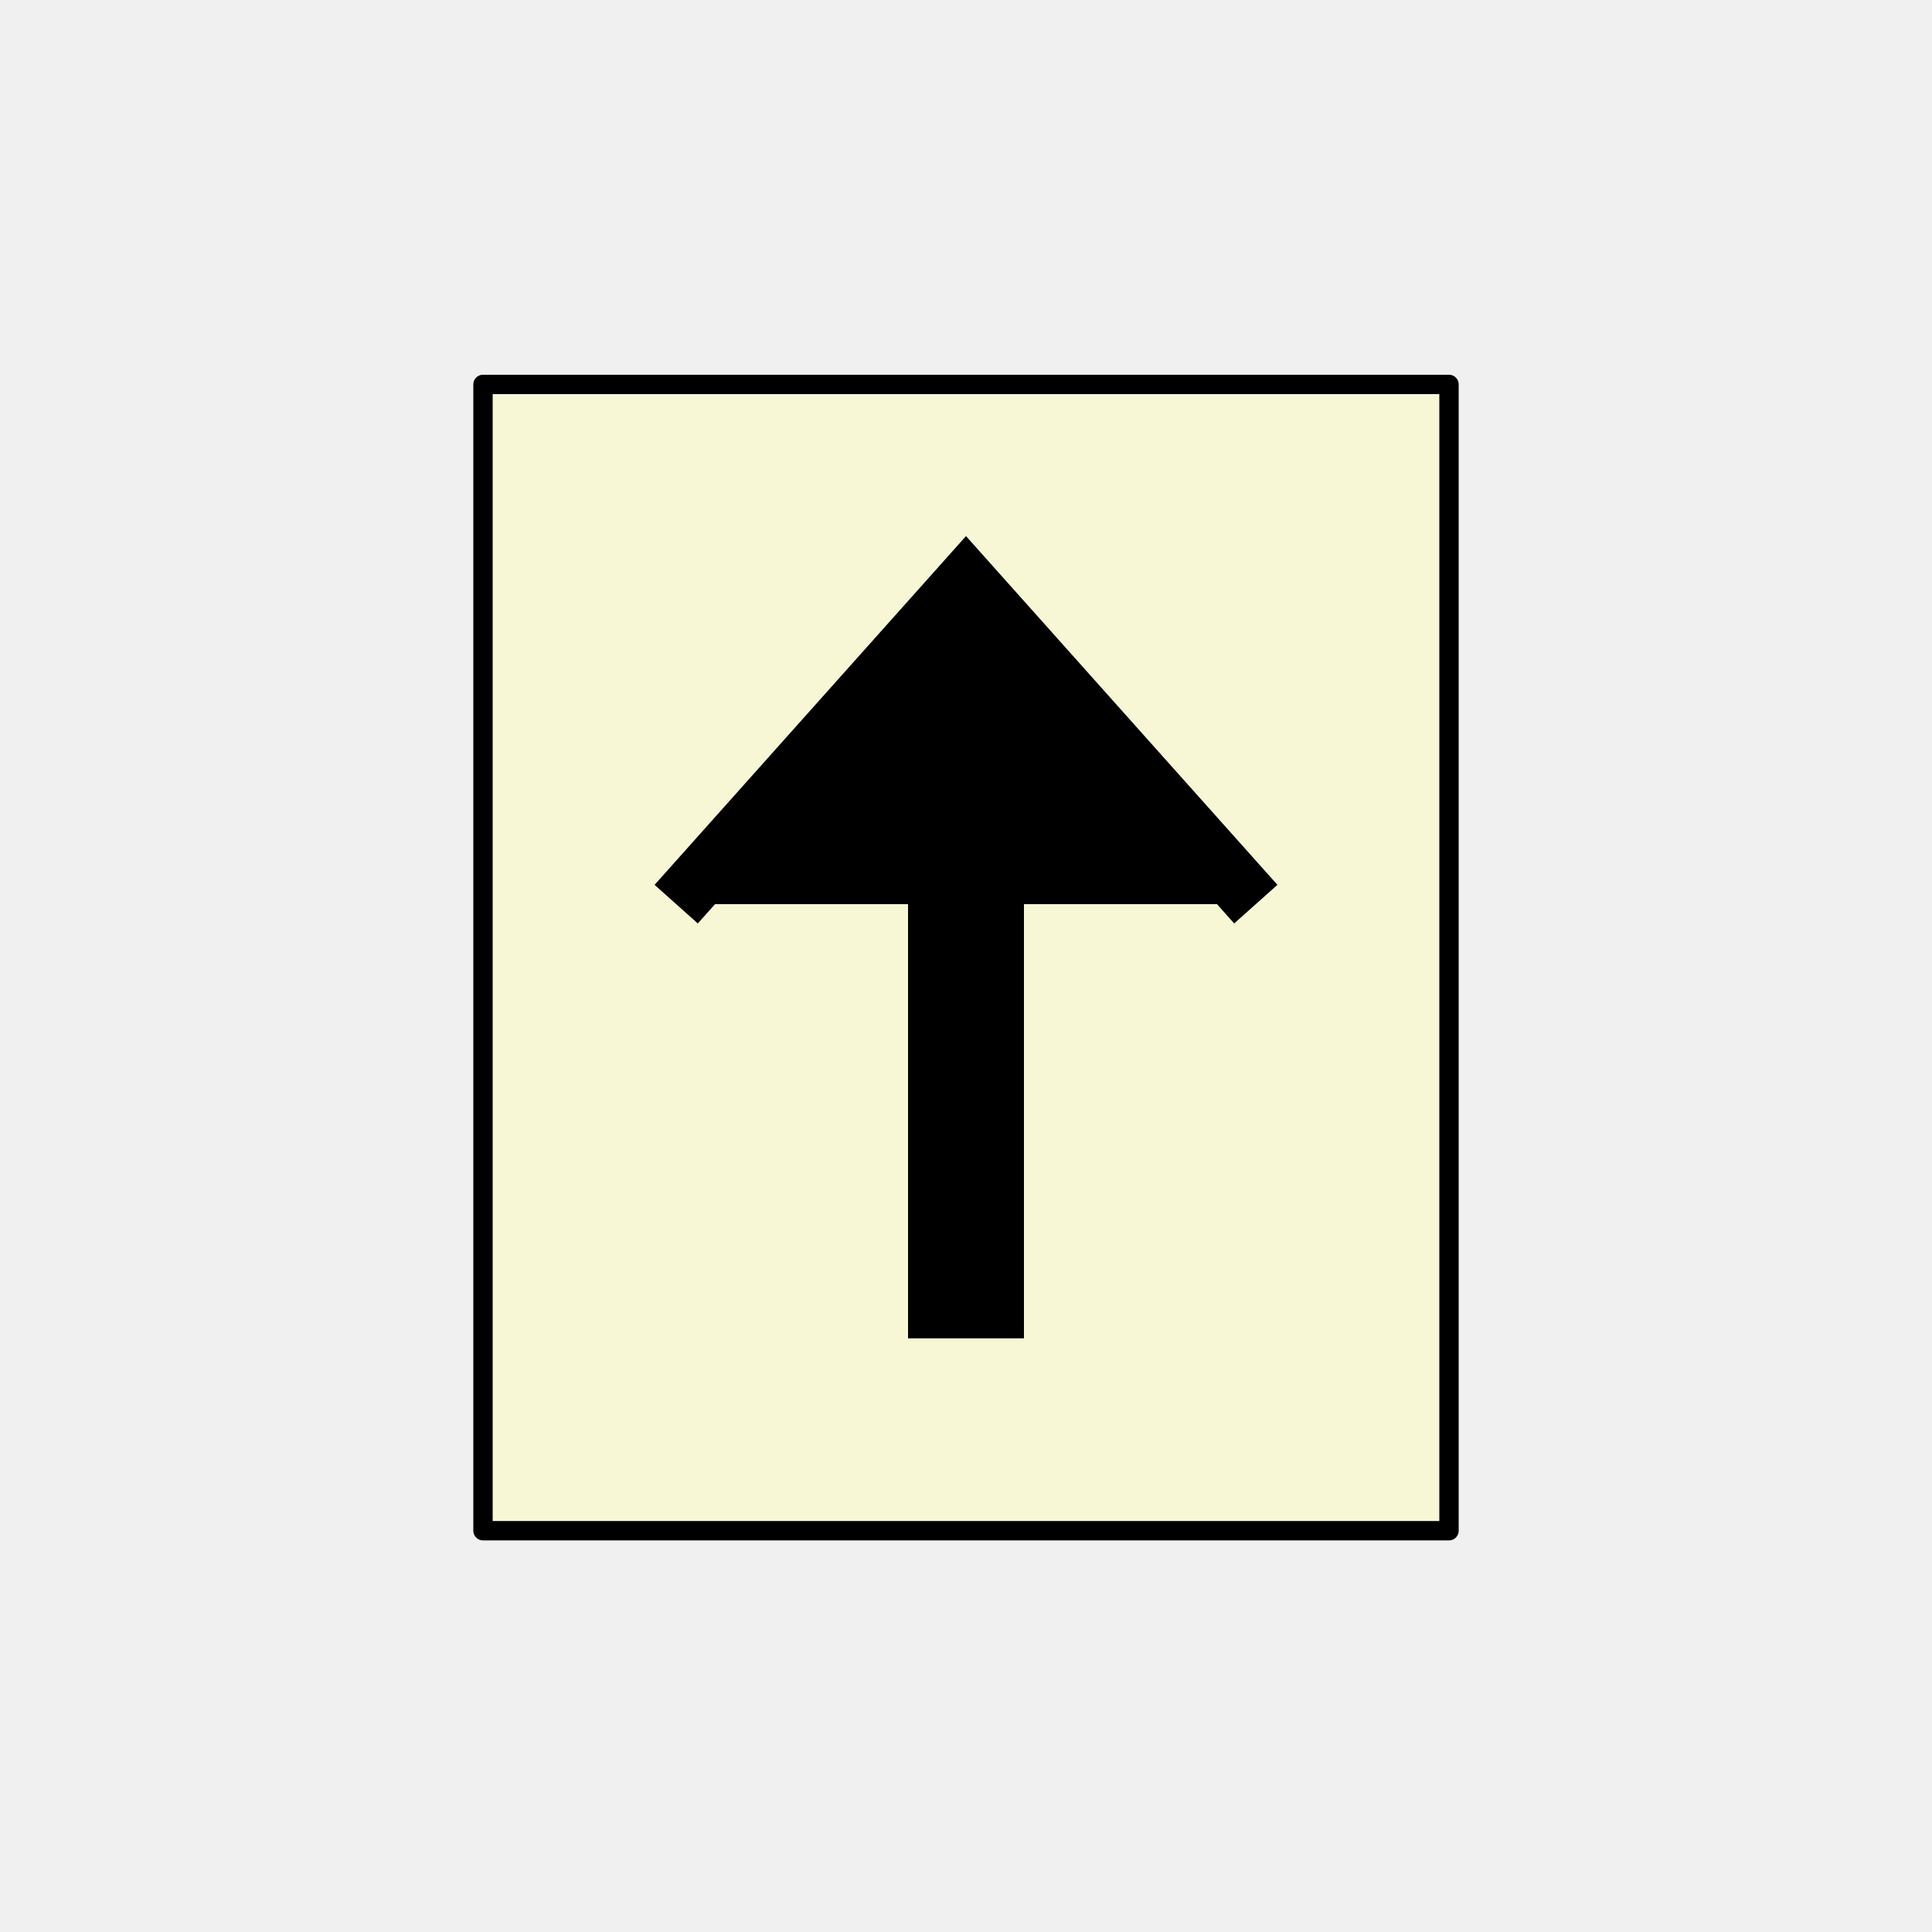
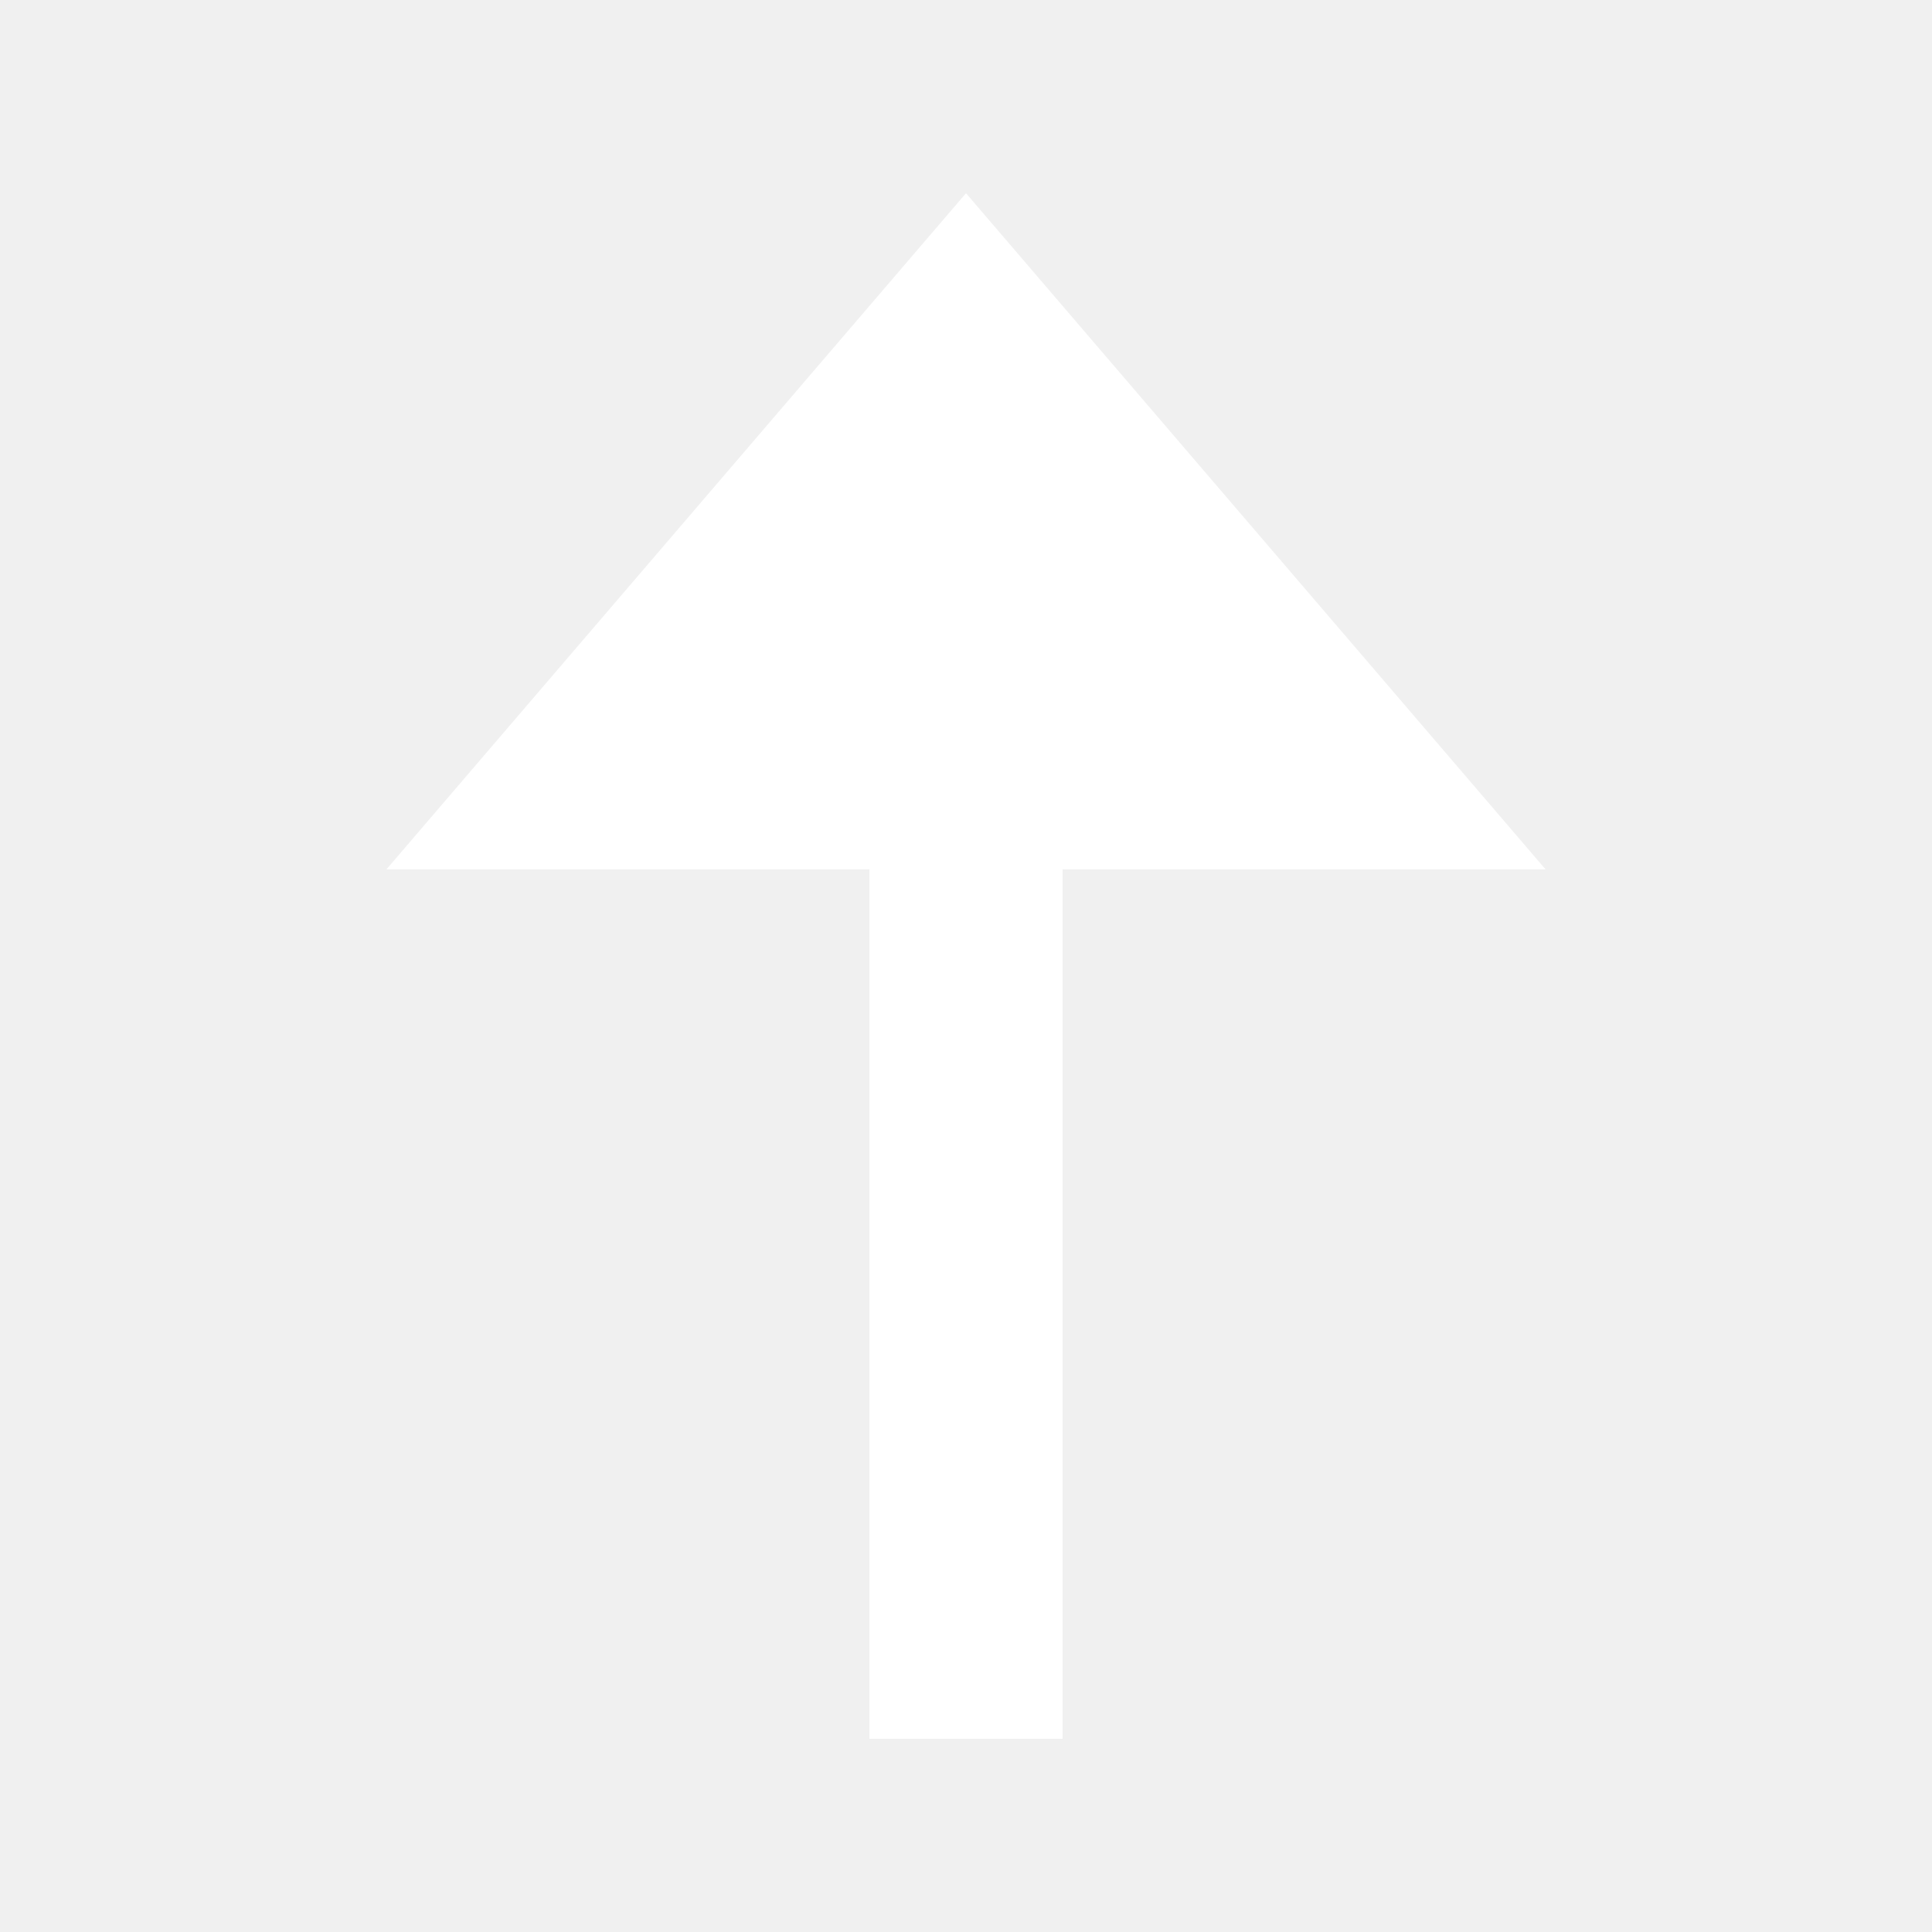
- <svg xmlns="http://www.w3.org/2000/svg" id="svg8" version="1.1" viewBox="0 0 100 100" height="100" width="100">
+ <svg xmlns="http://www.w3.org/2000/svg" width="100" height="100" viewBox="0 0 100 100" version="1.1" id="svg8">
  <defs id="defs2">
-     <marker style="overflow:visible;" id="Arrow2Lend" refX="0.0" refY="0.0" orient="auto">
-       <path transform="scale(1.1) rotate(180) translate(1,0)" d="M 8.719,4.034 L -2.207,0.016 L 8.719,-4.002 C 6.973,-1.63 6.983,1.616 8.719,4.034 z " style="fill-rule:evenodd;stroke-width:0.625;stroke-linejoin:round;stroke:#000000;stroke-opacity:1;fill:#000000;fill-opacity:1" id="path882" />
+     <marker orient="auto" refY="0.0" refX="0.0" id="Arrow2Lend" style="overflow:visible;">
+       <path id="path882" style="fill-rule:evenodd;stroke-width:0.625;stroke-linejoin:round;stroke:#000000;stroke-opacity:1;fill:#000000;fill-opacity:1" d="M 8.719,4.034 L -2.207,0.016 L 8.719,-4.002 C 6.973,-1.63 6.983,1.616 8.719,4.034 z " transform="scale(1.1) rotate(180) translate(1,0)" />
    </marker>
-     <marker orient="auto" refY="0.0" refX="0.0" id="Arrow1Mend" style="overflow:visible;">
-       <path id="path870" d="M 0.0,0.0 L 5.0,-5.0 L -12.5,0.0 L 5.0,5.0 L 0.0,0.0 z " style="fill-rule:evenodd;stroke:#000000;stroke-width:1pt;stroke-opacity:1;fill:#000000;fill-opacity:1" transform="scale(0.4) rotate(180) translate(10,0)" />
+     <marker style="overflow:visible;" id="Arrow1Mend" refX="0.0" refY="0.0" orient="auto">
+       <path transform="scale(0.4) rotate(180) translate(10,0)" style="fill-rule:evenodd;stroke:#000000;stroke-width:1pt;stroke-opacity:1;fill:#000000;fill-opacity:1" d="M 0.0,0.0 L 5.0,-5.0 L -12.5,0.0 L 5.0,5.0 L 0.0,0.0 z " id="path870" />
    </marker>
-     <marker orient="auto" refY="0.0" refX="0.0" id="Arrow1Lend" style="overflow:visible;">
-       <path id="path864" d="M 0.0,0.0 L 5.0,-5.0 L -12.5,0.0 L 5.0,5.0 L 0.0,0.0 z " style="fill-rule:evenodd;stroke:#000000;stroke-width:1pt;stroke-opacity:1;fill:#000000;fill-opacity:1" transform="scale(0.8) rotate(180) translate(12.5,0)" />
+     <marker style="overflow:visible;" id="Arrow1Lend" refX="0.0" refY="0.0" orient="auto">
+       <path transform="scale(0.8) rotate(180) translate(12.5,0)" style="fill-rule:evenodd;stroke:#000000;stroke-width:1pt;stroke-opacity:1;fill:#000000;fill-opacity:1" d="M 0.0,0.0 L 5.0,-5.0 L -12.5,0.0 L 5.0,5.0 L 0.0,0.0 z " id="path864" />
    </marker>
  </defs>
-   <g id="layer1" style="display:none">
-     <rect y="0" x="0" height="100" width="100" id="rect833" style="fill:#000000;fill-opacity:1;stroke:none;stroke-width:12.7;stroke-linecap:round;stroke-linejoin:round" />
+   <g style="display:none" id="layer1">
+     <rect style="fill:#000000;fill-opacity:1;stroke:none;stroke-width:12.7;stroke-linecap:round;stroke-linejoin:round" id="rect833" width="100" height="100" x="0" y="0" />
  </g>
  <g id="layer2">
-     <rect style="fill:#f7f7d6;stroke:#000000;stroke-width:1.002;stroke-linecap:round;stroke-linejoin:round;stroke-opacity:1" id="rect847" width="50" height="59.333" x="25" y="19.897" />
-     <g transform="rotate(180,50,49.63663)" id="g1806">
-       <path id="path859" d="M 50,30 V 63.152" style="fill:none;stroke:#000000;stroke-width:6;stroke-linecap:butt;stroke-linejoin:miter;stroke-miterlimit:4;stroke-dasharray:none;stroke-opacity:1" />
-       <path style="fill:#000000;fill-opacity:1;stroke:#000000;stroke-width:3;stroke-linecap:butt;stroke-linejoin:miter;stroke-miterlimit:4;stroke-dasharray:none;stroke-opacity:1" d="m 35,52.475 15,16.798 15,-16.798" id="path1802" />
-     </g>
+     <rect y="15" x="125" height="59.333" width="50" id="rect847" style="fill:#f7f7d6;stroke:#000000;stroke-width:1.002;stroke-linecap:round;stroke-linejoin:round;stroke-opacity:1" />
+     <path id="path860" d="M 50,10 80,45 H 55 V 90 H 45 V 45 H 20 Z" style="fill:#ffffff;fill-opacity:1;stroke:none;stroke-width:1px;stroke-linecap:butt;stroke-linejoin:miter;stroke-opacity:1" />
  </g>
</svg>
